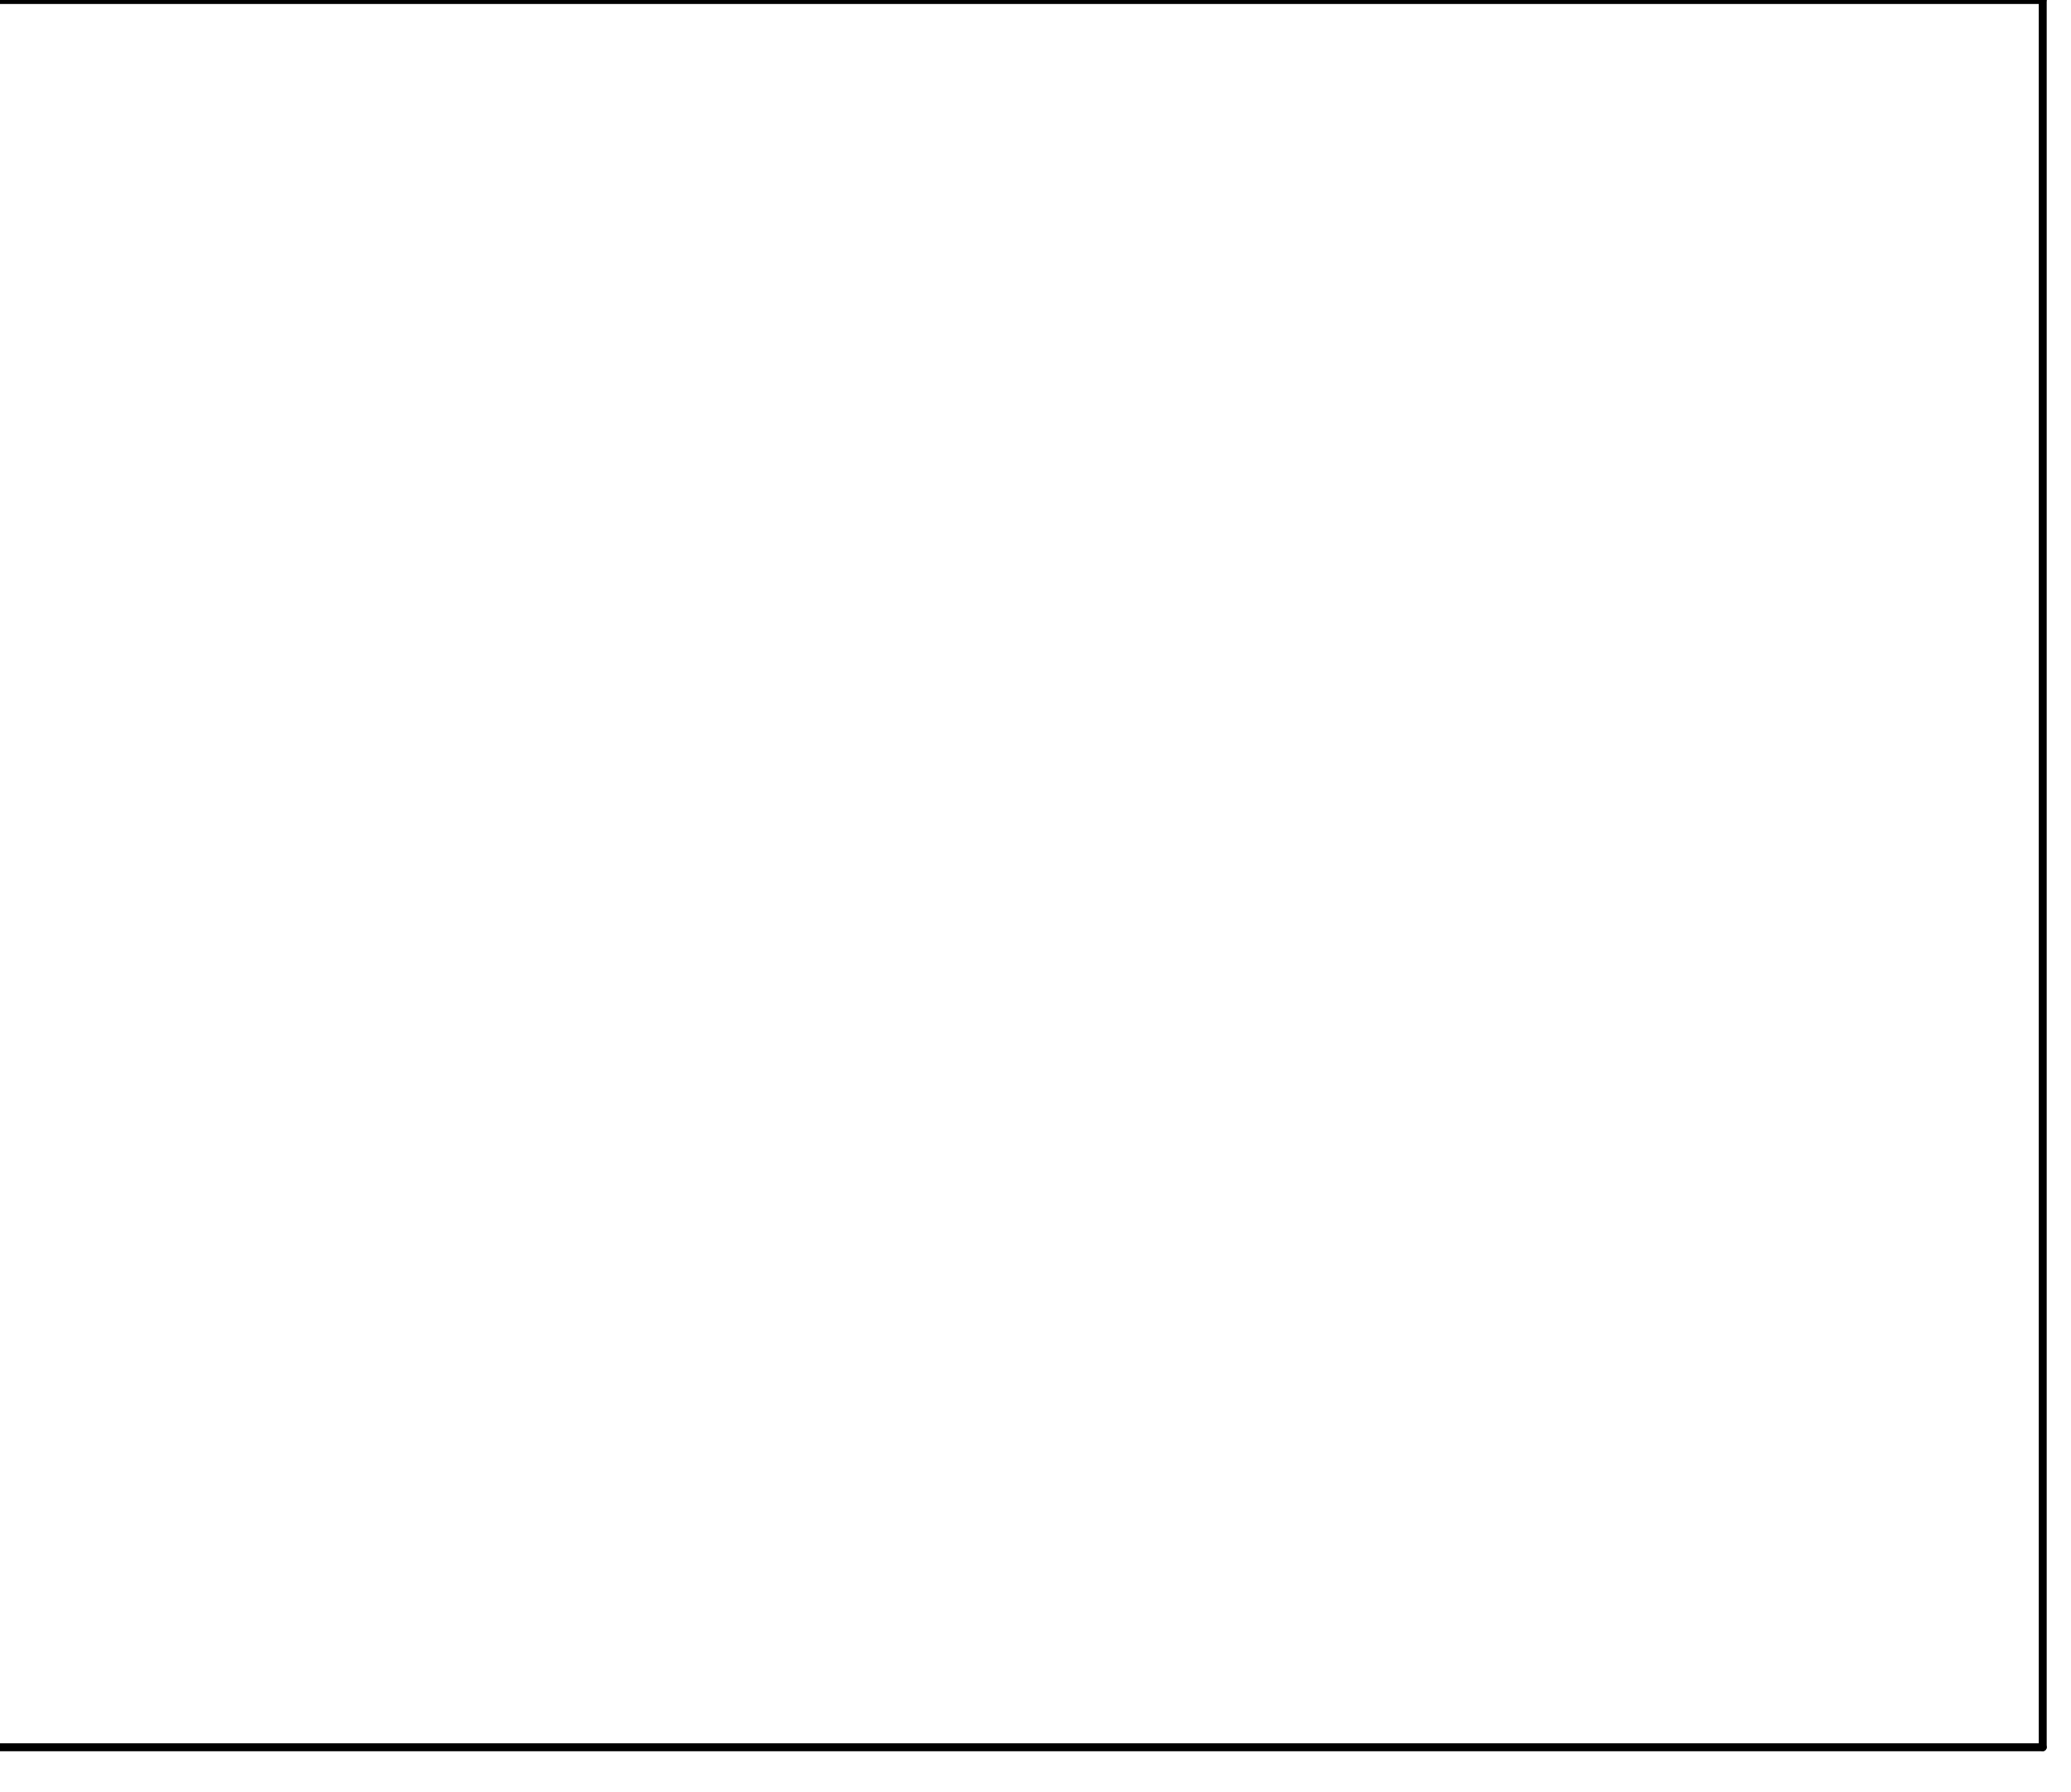
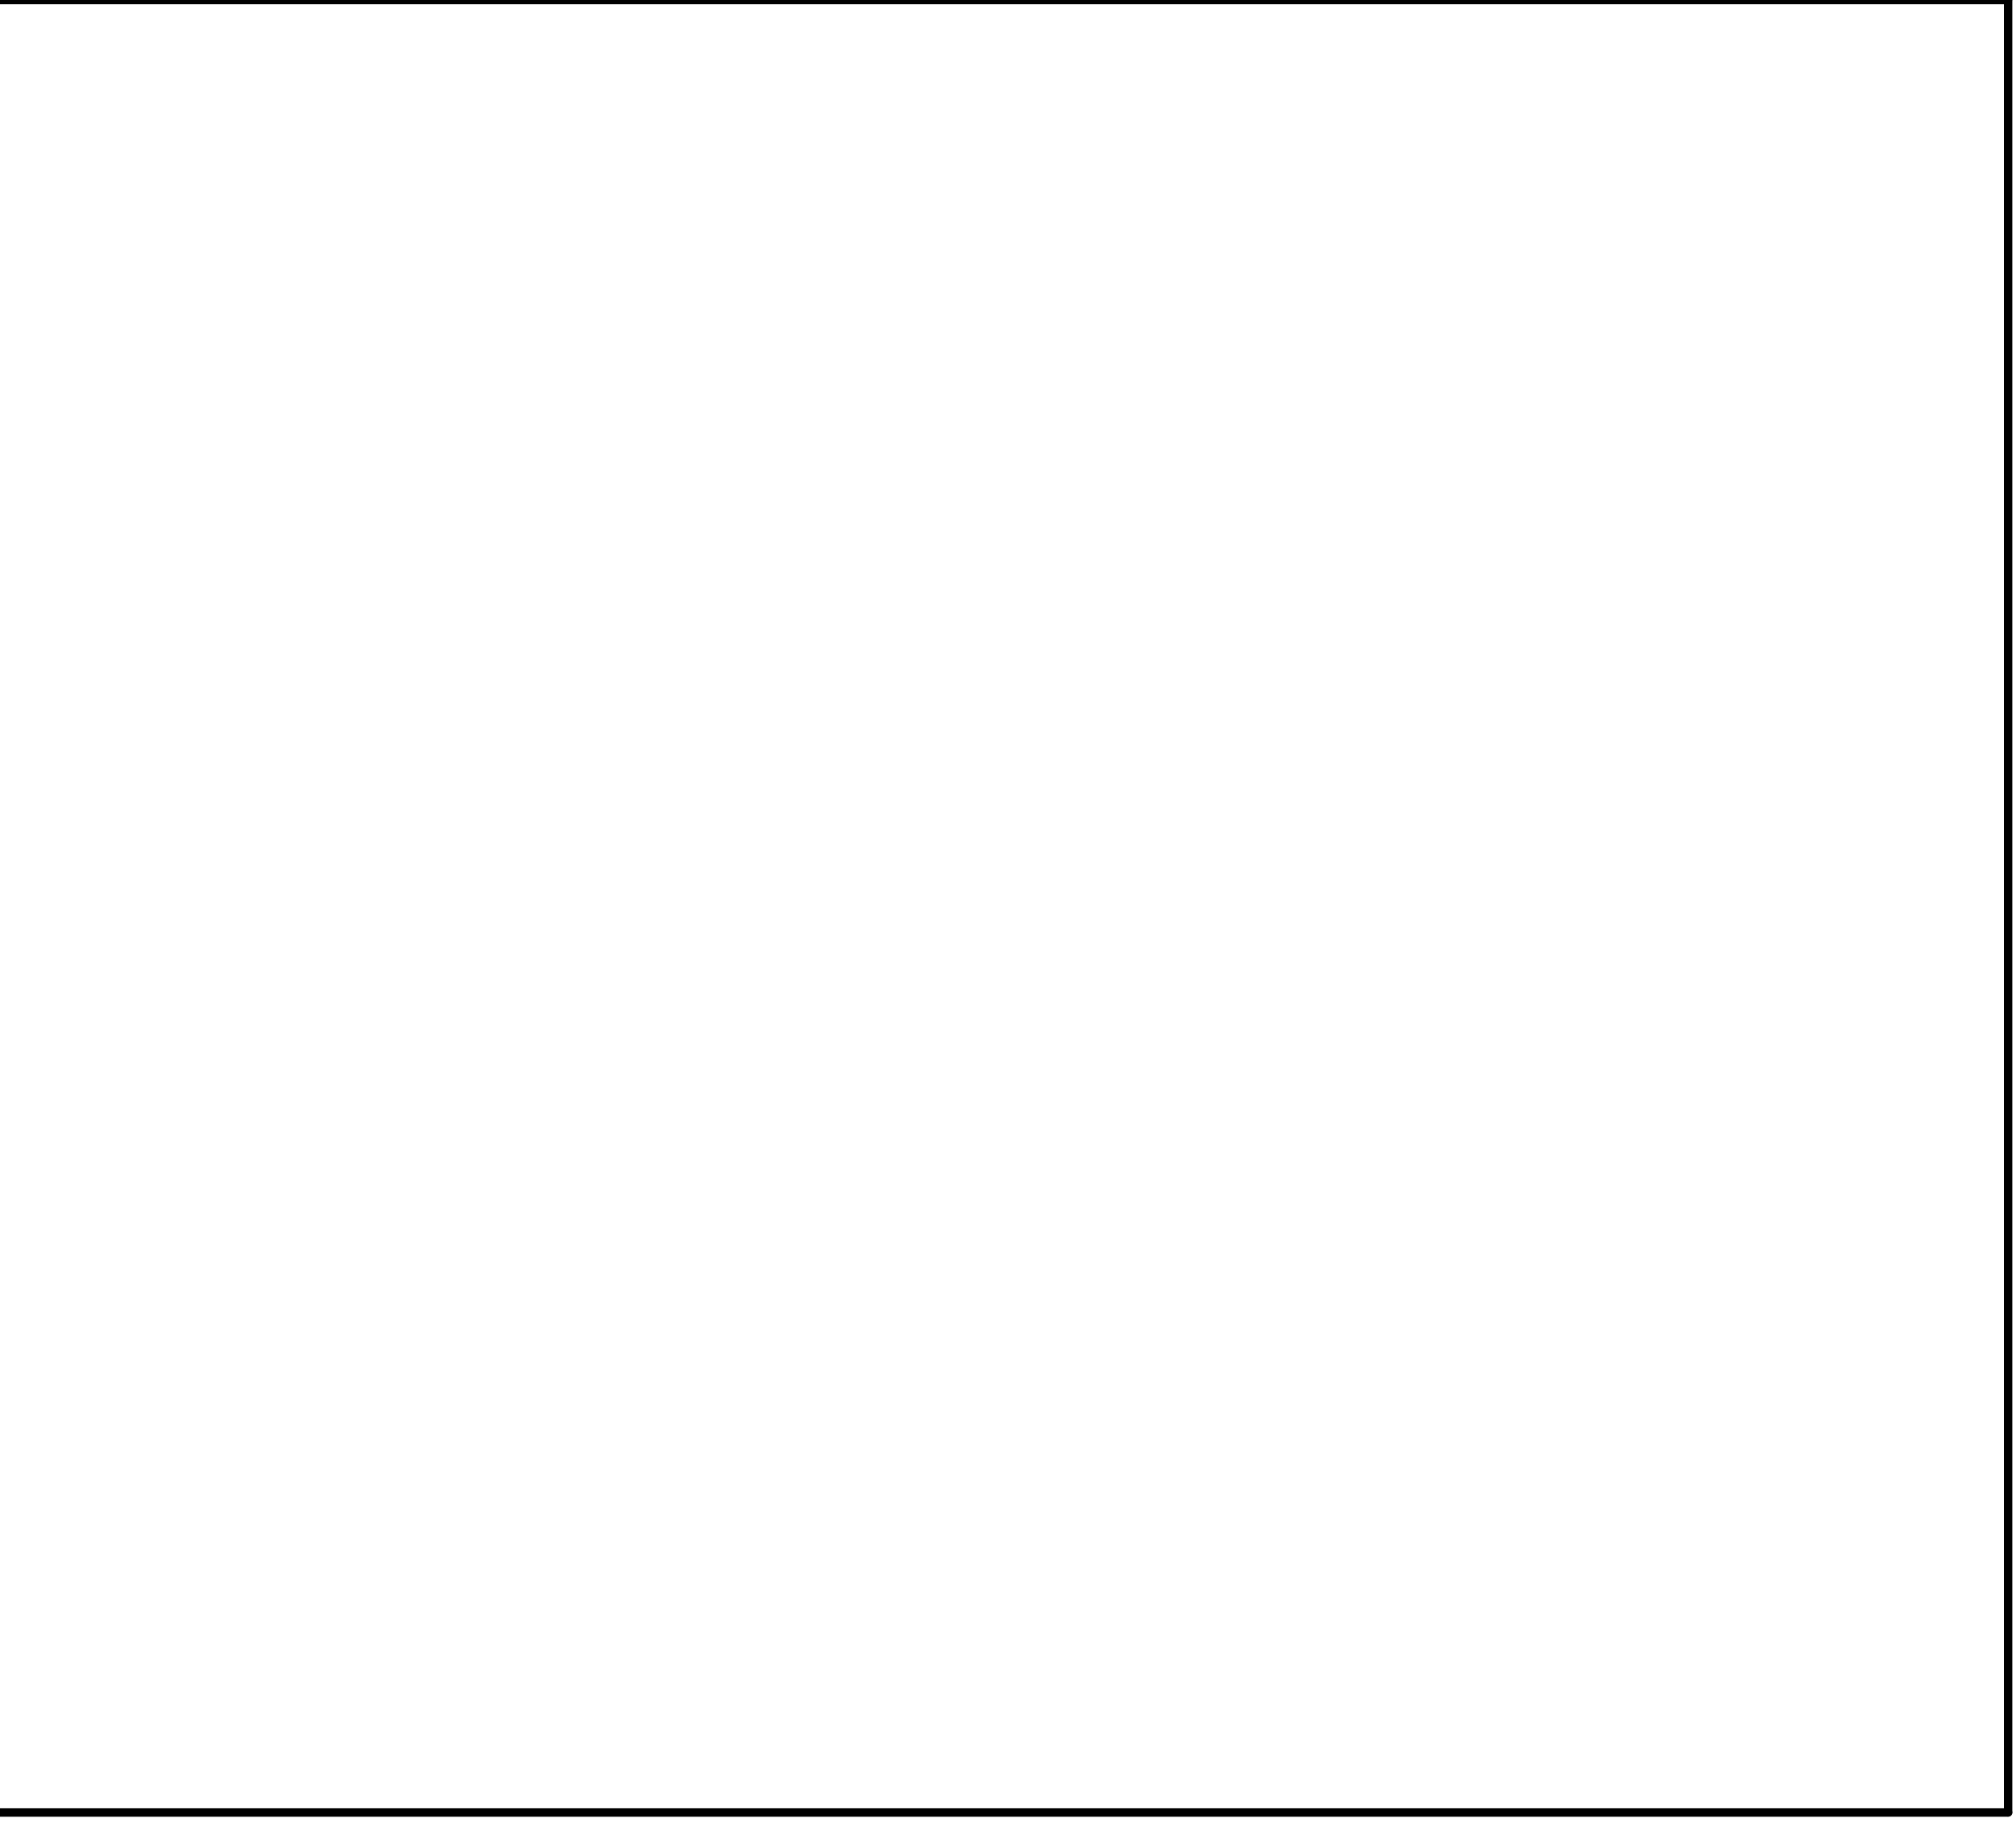
- <svg xmlns="http://www.w3.org/2000/svg" width="37" height="32" text-rendering="auto" shape-rendering="auto">
+ <svg xmlns="http://www.w3.org/2000/svg" width="34" height="31" text-rendering="auto" shape-rendering="auto">
  <defs />
-   <line x1="0" y1="0" x2="12909" y2="0" style="stroke-width: 50.0;stroke: rgb(0,0,0);stroke-opacity: 1.0;stroke-linecap: round;stroke-linejoin: round;" transform="matrix(0.002835,0,0,0.002835,-0.104882,0)" />
-   <line x1="12910" y1="0" x2="12910" y2="11009" style="stroke-width: 50.0;stroke: rgb(0,0,0);stroke-opacity: 1.0;stroke-linecap: round;stroke-linejoin: round;" transform="matrix(0.002835,0,0,0.002835,-0.104882,0)" />
-   <line x1="12910" y1="11010" x2="1" y2="11010" style="stroke-width: 50.0;stroke: rgb(0,0,0);stroke-opacity: 1.0;stroke-linecap: round;stroke-linejoin: round;" transform="matrix(0.002835,0,0,0.002835,-0.104882,0)" />
-   <line x1="0" y1="11010" x2="0" y2="1" style="stroke-width: 50.0;stroke: rgb(0,0,0);stroke-opacity: 1.0;stroke-linecap: round;stroke-linejoin: round;" transform="matrix(0.002835,0,0,0.002835,-0.104882,0)" />
+   <line x1="0" y1="0" x2="11979" y2="0" style="stroke-width: 50.0;stroke: rgb(0,0,0);stroke-opacity: 1.0;stroke-linecap: round;stroke-linejoin: round;" transform="matrix(0.002835,0,0,0.002835,-0.096378,0)" />
+   <line x1="11980" y1="0" x2="11980" y2="10779" style="stroke-width: 50.0;stroke: rgb(0,0,0);stroke-opacity: 1.0;stroke-linecap: round;stroke-linejoin: round;" transform="matrix(0.002835,0,0,0.002835,-0.096378,0)" />
+   <line x1="11980" y1="10780" x2="1" y2="10780" style="stroke-width: 50.0;stroke: rgb(0,0,0);stroke-opacity: 1.0;stroke-linecap: round;stroke-linejoin: round;" transform="matrix(0.002835,0,0,0.002835,-0.096378,0)" />
+   <line x1="0" y1="10780" x2="0" y2="1" style="stroke-width: 50.0;stroke: rgb(0,0,0);stroke-opacity: 1.0;stroke-linecap: round;stroke-linejoin: round;" transform="matrix(0.002835,0,0,0.002835,-0.096378,0)" />
</svg>
